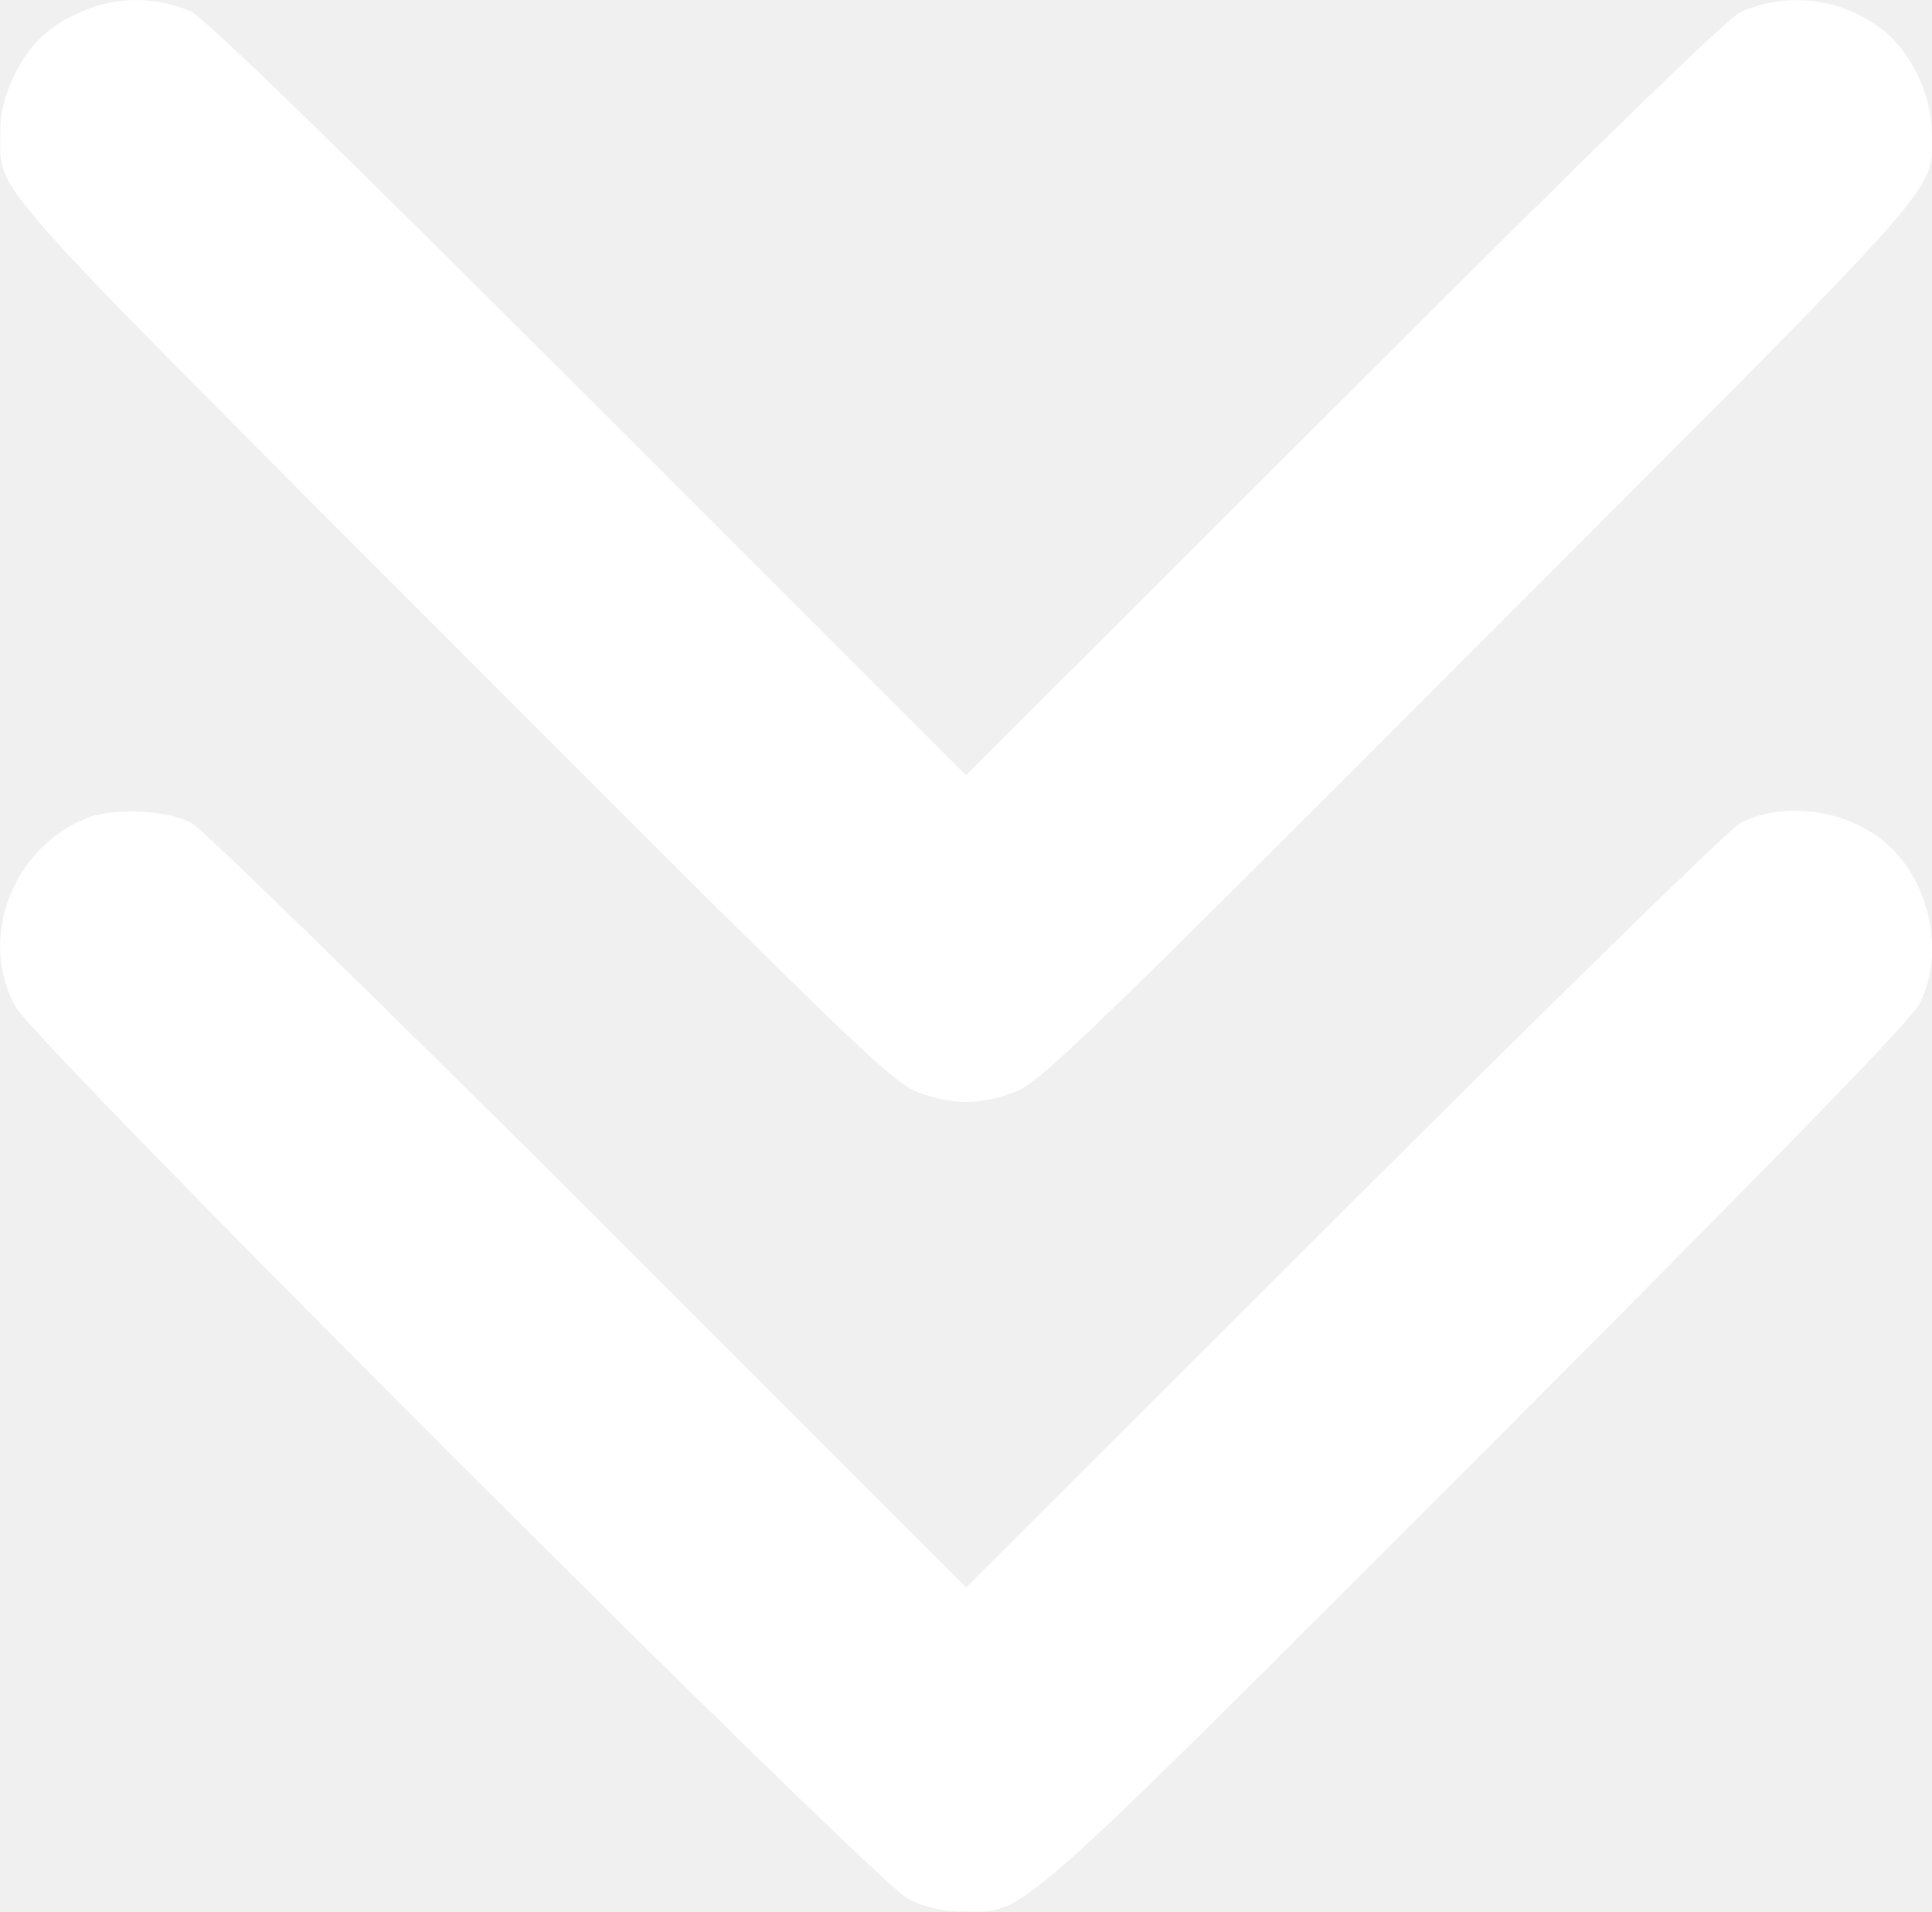
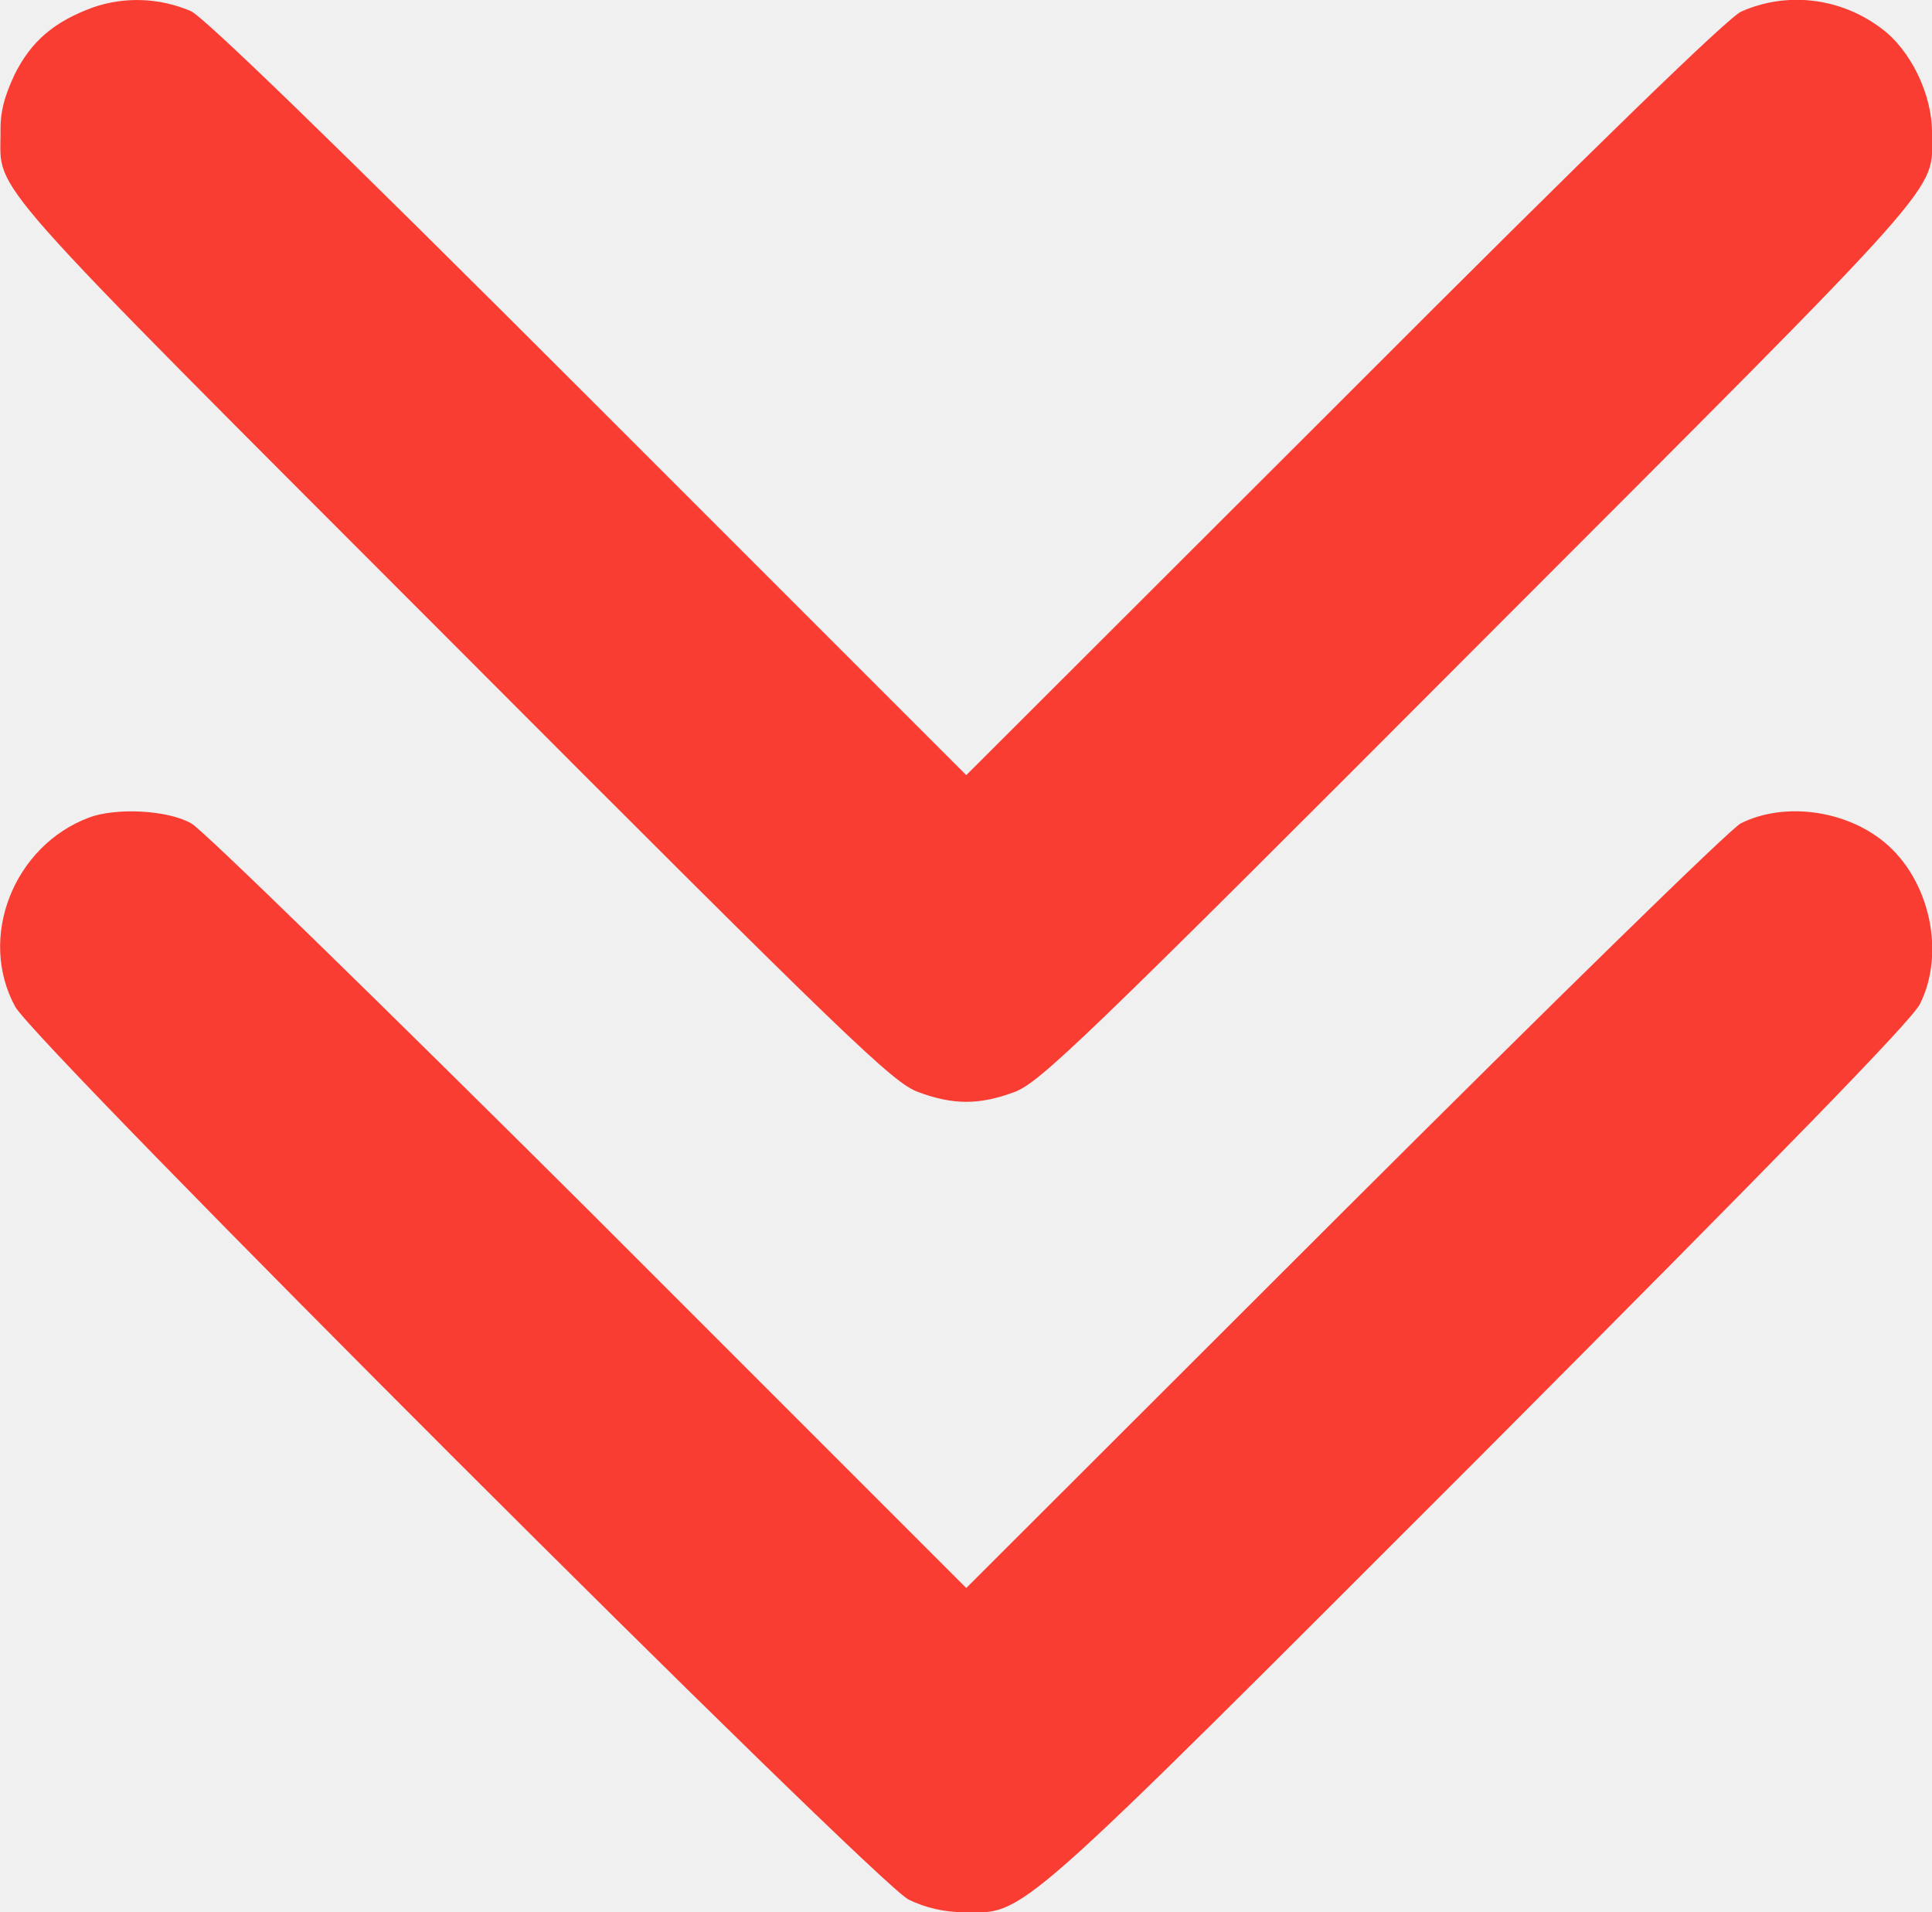
- <svg xmlns="http://www.w3.org/2000/svg" viewBox="0 0 368.93 364.99">
-   <defs>
-     <style>.cls-1{fill:#fff;}</style>
-   </defs>
-   <g id="Layer_2" data-name="Layer 2">
-     <g id="Layer_1-2" data-name="Layer 1">
-       <path class="cls-1" d="M17.78,1.35c-7.4,2.7-11.8,6.4-15,12.9-2,4.3-2.8,7.2-2.7,11.3,0,11.5-4.4,6.5,86.3,97.3,76.3,76.5,84.1,83.9,88.9,85.7,6.7,2.5,11.7,2.5,18.4,0,4.8-1.8,12.6-9.2,88.9-85.7,90.7-90.8,86.3-85.8,86.3-97.3.1-7.4-4.1-16-9.7-20.1a26.52,26.52,0,0,0-26.7-3.2Q329,3.6,256.78,75.85l-72.3,72.2-72.2-72.2c-48.8-48.8-73.5-72.7-75.9-73.7A26.06,26.06,0,0,0,17.78,1.35Z" />
-       <path class="cls-1" d="M17,156.05c-14.4,5.4-21.3,22.9-14.1,36.1,3.8,7.1,164.1,167.2,170.6,170.5A23.2,23.2,0,0,0,184,365c11.9.2,8.7,2.9,98.7-87.1,57.7-57.9,82.3-83.1,83.9-86.3,4.9-9.8,1.9-23.7-6.8-30.9-7.5-6.2-19.2-7.7-27.4-3.6-1.9.9-35.9,34.2-75.6,73.8l-72.3,72.2-72.2-72.2c-39.8-39.6-73.9-72.9-75.8-73.8C31.88,154.65,22,154.25,17,156.05Z" />
+ <svg xmlns="http://www.w3.org/2000/svg" version="1.1" id="Layer_1" x="0px" y="0px" viewBox="0 0 368.9 365" style="enable-background:new 0 0 368.9 365;" xml:space="preserve">
+   <style type="text/css">
+ 	.st0{fill:#FA3D33;}
+ </style>
+   <g id="Layer_2_00000183235405823539353530000006303425189778435484_">
+     <g id="Layer_1-2">
+       <path class="st0" d="M17.8,1.4C10.4,4.1,6,7.8,2.8,14.2c-2,4.3-2.8,7.2-2.7,11.3c0,11.5-4.4,6.5,86.3,97.3    c76.3,76.5,84.1,83.9,88.9,85.7c6.7,2.5,11.7,2.5,18.4,0c4.8-1.8,12.6-9.2,88.9-85.7c90.7-90.8,86.3-85.8,86.3-97.3    c0.1-7.4-4.1-16-9.7-20.1c-7.7-5.8-17.9-7.1-26.7-3.2c-2.3,0.9-27.6,25.4-75.7,73.6L184.5,148l-72.2-72.2    C63.5,27,38.8,3.1,36.4,2.1C30.5-0.4,23.9-0.7,17.8,1.4z" />
+       <path class="st0" d="M17,156.1c-14.4,5.4-21.3,22.9-14.1,36.1c3.8,7.1,164.1,167.2,170.6,170.5c3.3,1.6,6.9,2.4,10.5,2.4    c11.9,0.2,8.7,2.9,98.7-87.1c57.7-57.9,82.3-83.1,83.9-86.3c4.9-9.8,1.9-23.7-6.8-30.9c-7.5-6.2-19.2-7.7-27.4-3.6    c-1.9,0.9-35.9,34.2-75.6,73.8l-72.3,72.2l-72.2-72.2c-39.8-39.6-73.9-72.9-75.8-73.8C31.9,154.6,22,154.2,17,156.1z" />
    </g>
  </g>
</svg>
